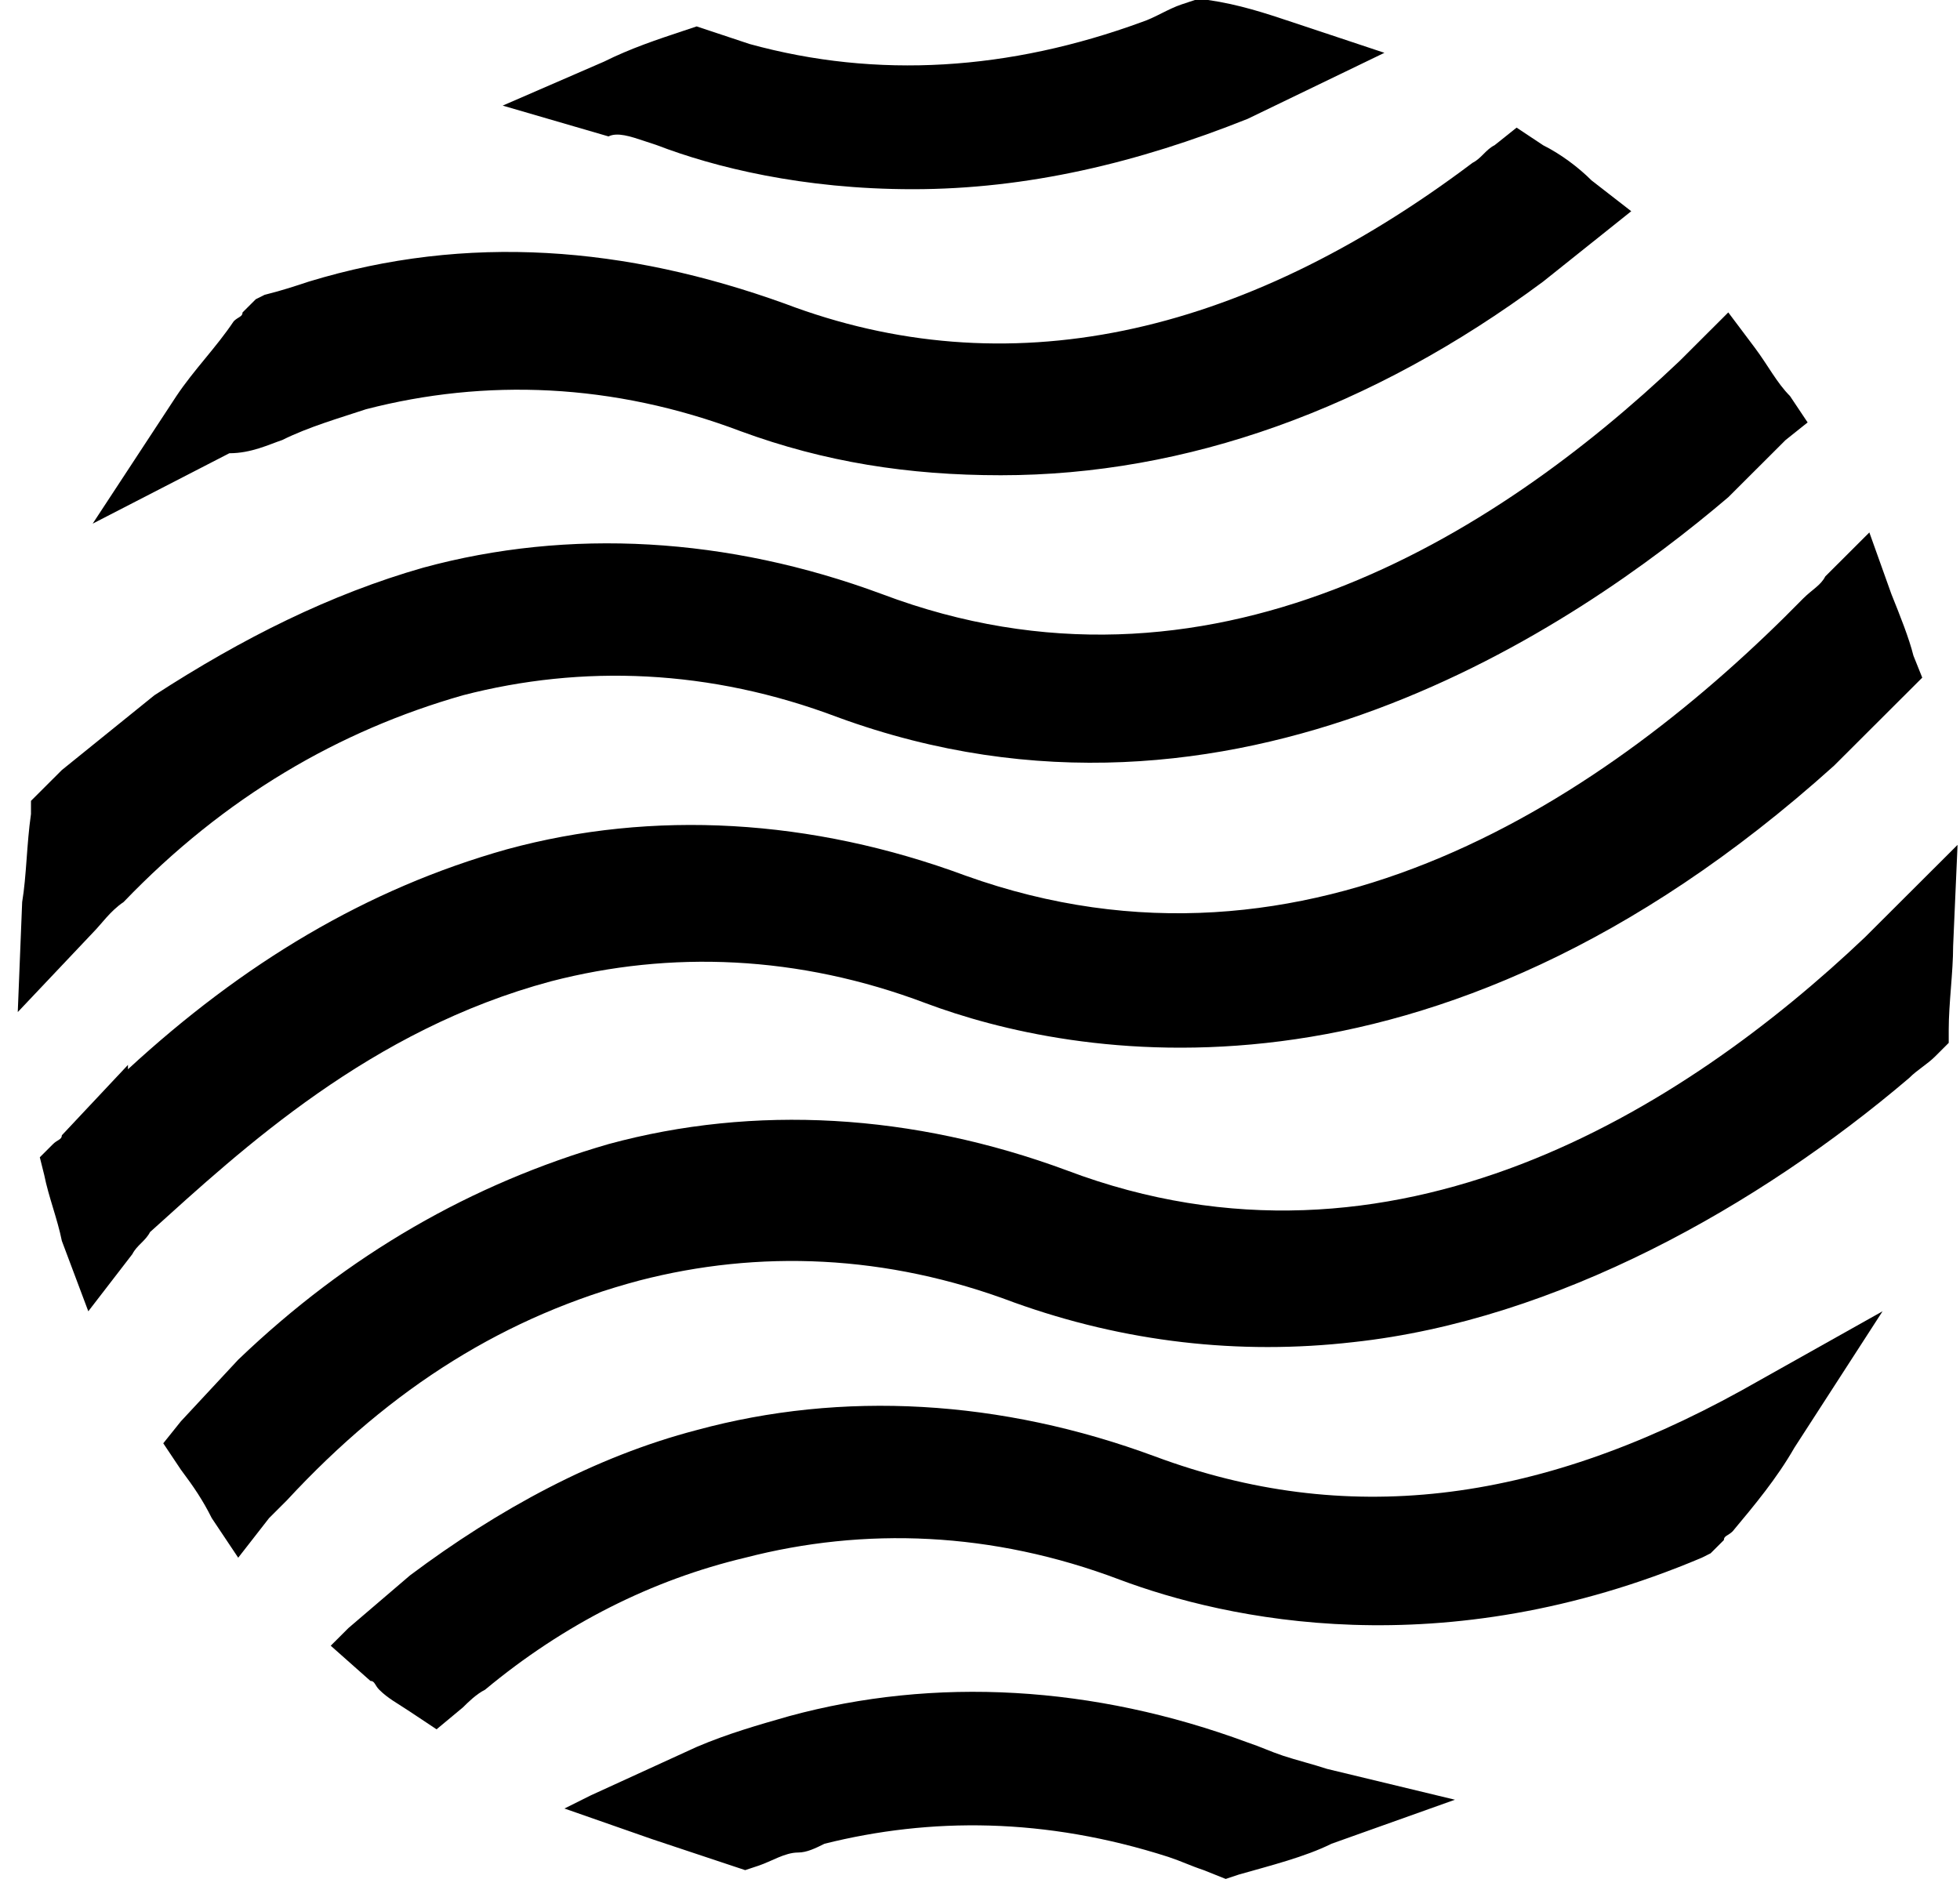
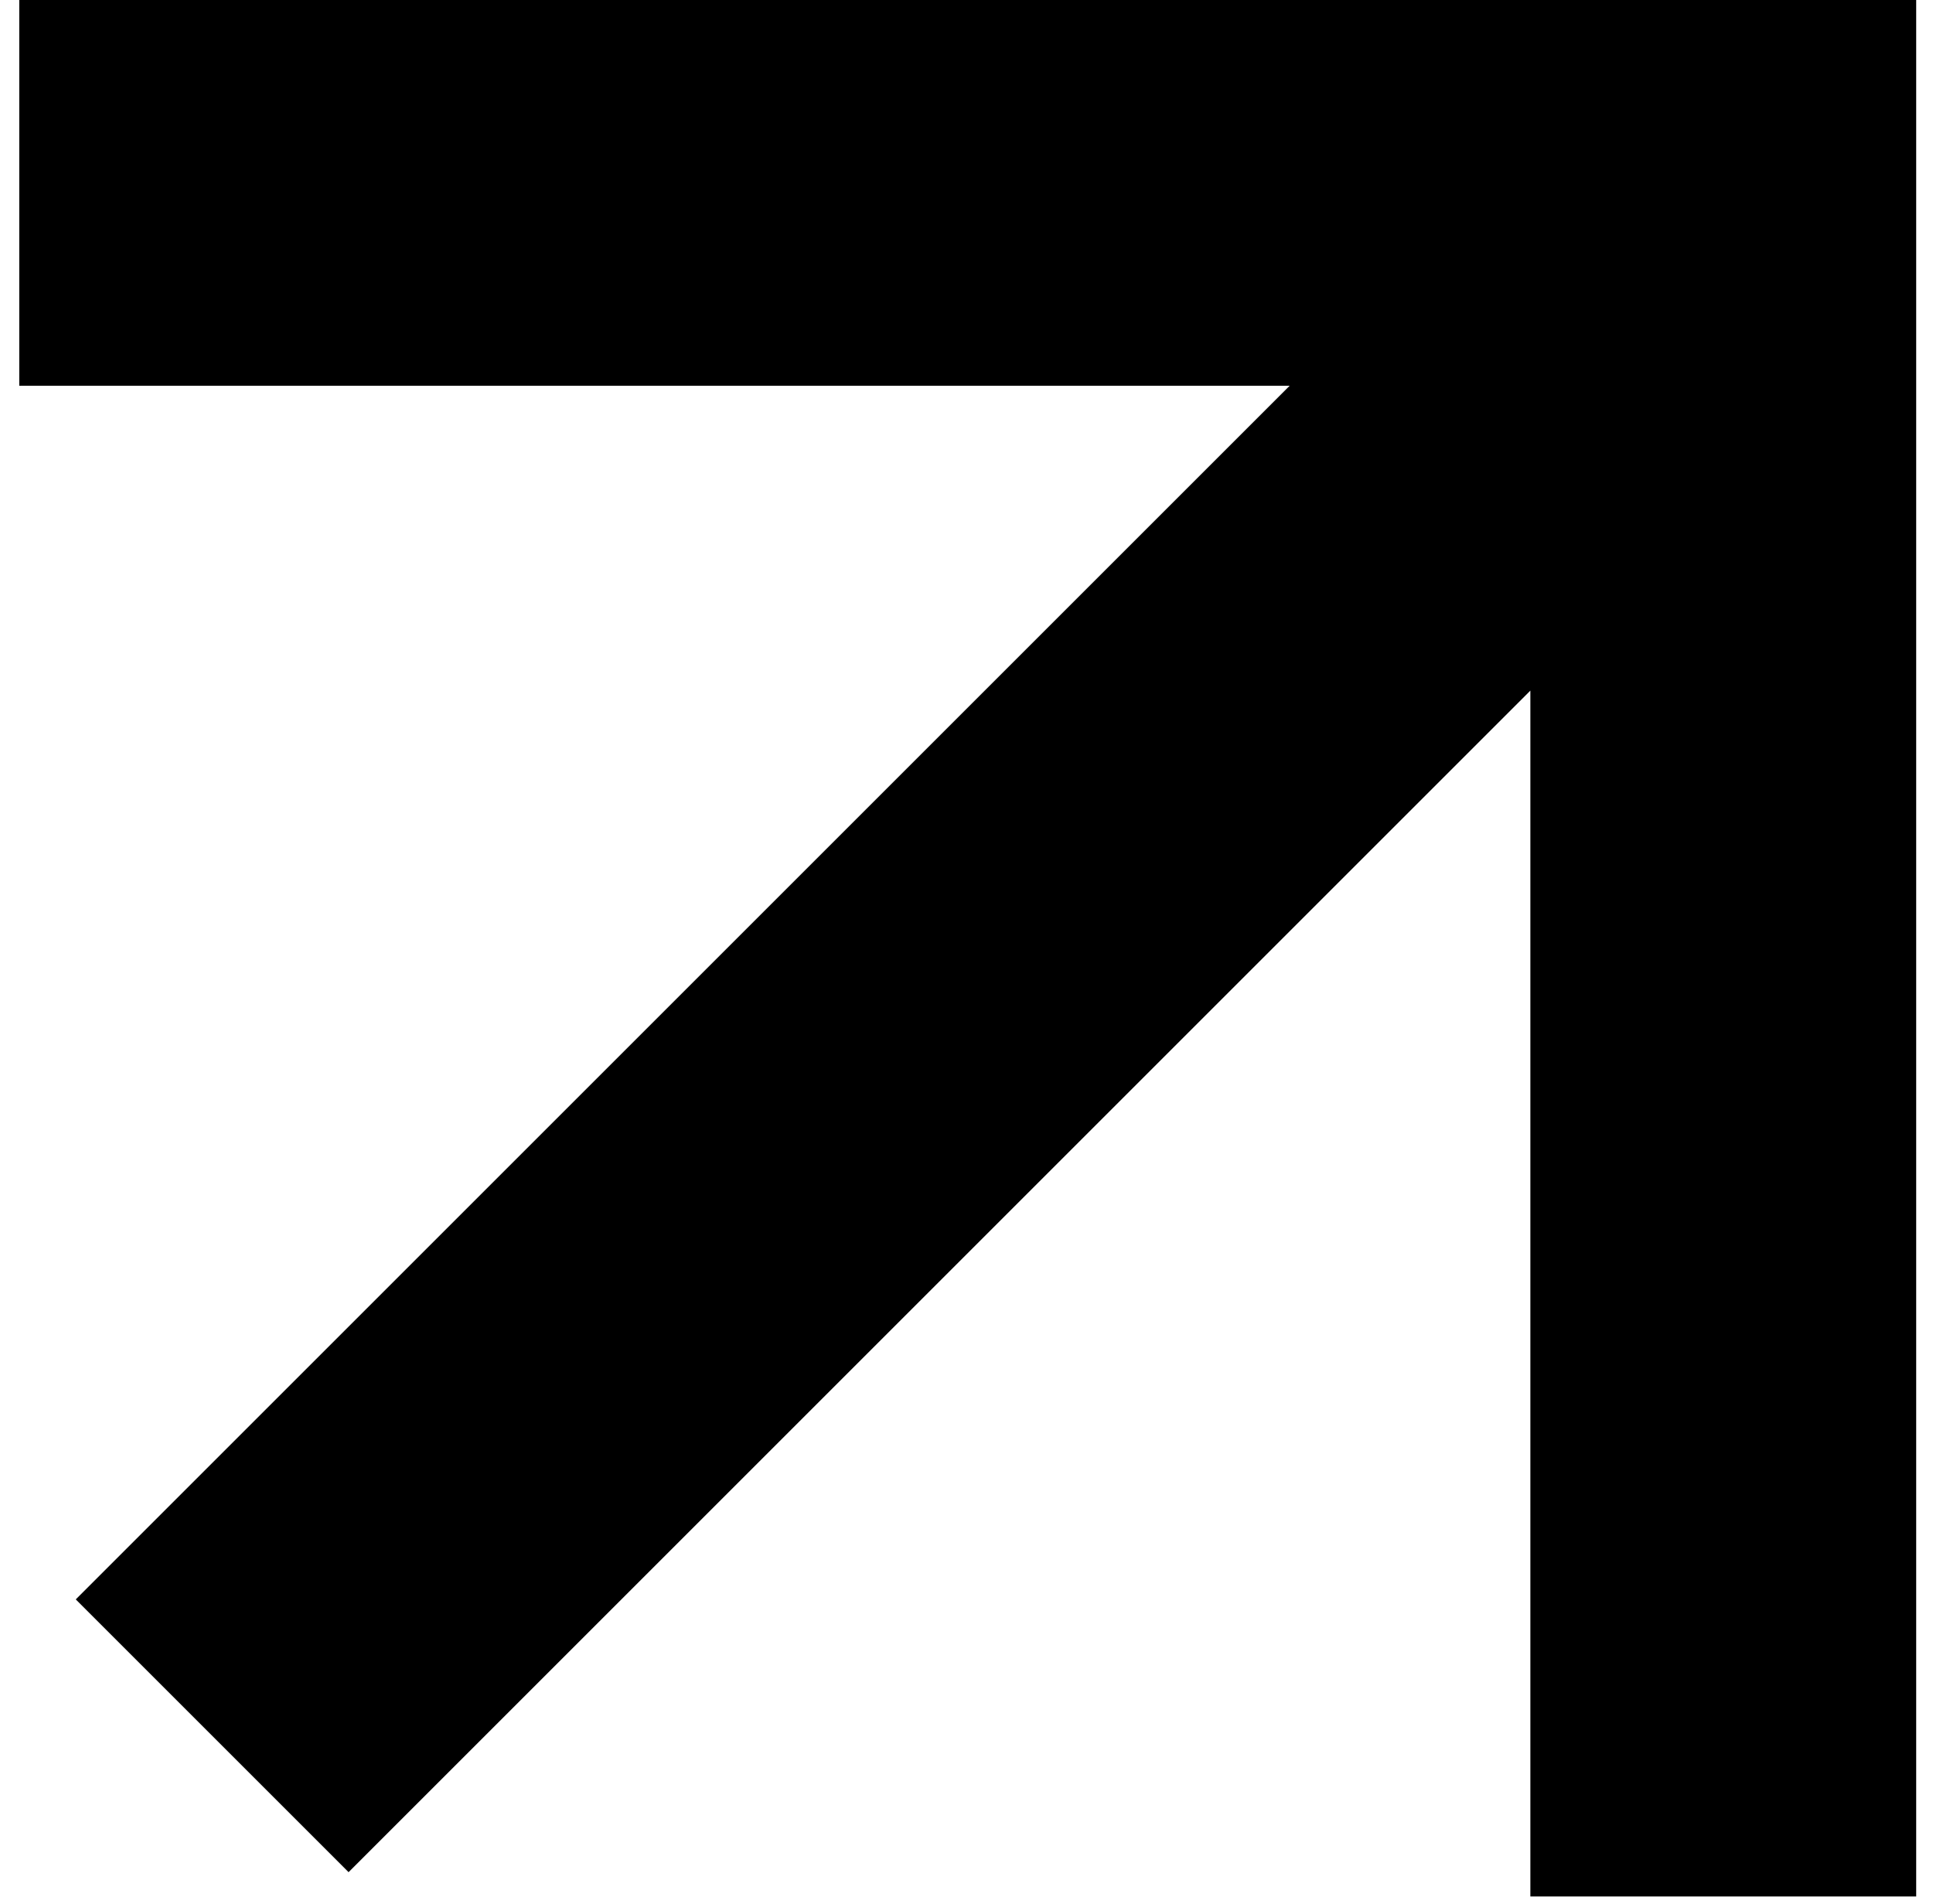
- <svg xmlns="http://www.w3.org/2000/svg" version="1.1" width="97" height="93">
-   <svg viewBox="0 0 97 93" fill="none" class="">
-     <path d="M57.168 72.091C49.531 69.26 41.677 68.824 34.477 70.784C29.459 72.091 24.659 74.705 20.296 77.972L17.241 80.585L16.368 81.457L18.332 83.199C18.55 83.199 18.55 83.417 18.768 83.635C19.205 84.07 19.641 84.288 20.296 84.724L21.605 85.595L22.914 84.506C23.132 84.288 23.568 83.852 24.005 83.635C27.932 80.368 32.295 78.19 36.877 77.101C42.768 75.576 49.095 75.794 55.422 78.19C60.658 80.15 71.349 82.546 84.222 77.101L84.658 76.883L85.313 76.229C85.313 76.012 85.531 76.012 85.749 75.794C86.84 74.487 87.931 73.18 88.804 71.656L93.167 64.904L86.185 68.824C75.931 74.487 66.549 75.576 57.168 72.091Z" fill="currentColor" />
-     <path d="M27.278 48.569C33.169 47.045 39.496 47.263 45.824 49.658C52.805 52.272 70.696 55.975 90.768 37.897L95.132 33.541L94.695 32.452C94.477 31.581 94.041 30.492 93.604 29.403L92.514 26.354L90.332 28.532C90.114 28.968 89.677 29.185 89.241 29.621C79.641 39.422 64.805 49.441 47.787 43.342C40.151 40.511 32.296 40.075 25.096 42.035C18.115 43.996 12.006 47.698 6.333 52.925V52.708L3.061 56.192C3.061 56.41 2.842 56.41 2.624 56.628L1.97 57.281L2.188 58.153C2.406 59.242 2.842 60.331 3.061 61.42L4.37 64.904L6.551 62.073C6.77 61.637 7.206 61.42 7.424 60.984C12.006 56.846 18.333 50.965 27.278 48.569Z" fill="currentColor" />
-     <path d="M6.115 44.649C11.133 39.421 16.806 36.154 22.915 34.412C28.805 32.887 35.133 33.105 41.46 35.501C61.096 42.688 78.114 30.927 85.532 24.611L88.368 21.78L89.459 20.909L88.586 19.602C87.932 18.948 87.495 18.077 86.841 17.206L85.532 15.463L84.005 16.988C83.786 17.206 83.35 17.641 83.132 17.859C73.968 26.571 59.787 35.501 43.642 29.403C36.005 26.571 28.151 26.136 20.951 28.096C16.369 29.403 12.006 31.581 7.642 34.412L3.06 38.115C2.624 38.55 2.406 38.768 1.97 39.204L1.533 39.639V40.292C1.315 41.817 1.315 43.342 1.097 44.649L0.879 50.094L4.588 46.173C5.024 45.737 5.46 45.084 6.115 44.649Z" fill="currentColor" />
-     <path d="M63.497 86.902C62.842 86.684 62.406 86.466 61.751 86.248C54.115 83.417 46.261 82.981 39.06 84.941C37.533 85.377 36.006 85.813 34.479 86.466L29.243 88.862L27.934 89.515L32.297 91.04C33.606 91.475 34.915 91.911 36.224 92.347L36.879 92.564L37.533 92.347C38.188 92.129 38.843 91.693 39.497 91.693C39.933 91.693 40.37 91.475 40.806 91.258C46.042 89.951 51.715 89.951 57.824 91.911C58.478 92.129 58.915 92.347 59.569 92.564L60.66 93L61.315 92.782C62.842 92.347 64.587 91.911 65.897 91.258L72.005 89.08L65.678 87.555C65.024 87.337 64.151 87.12 63.497 86.902Z" fill="currentColor" />
-     <path d="M96.879 41.818L93.606 45.084C93.17 45.52 92.733 45.956 92.297 46.391C83.352 54.885 68.952 64.033 52.807 57.934C45.17 55.103 37.316 54.668 30.116 56.628C23.353 58.588 17.244 62.073 11.789 67.3L8.953 70.349L8.08 71.438L8.953 72.745C9.607 73.616 10.044 74.269 10.48 75.141L11.789 77.101L13.316 75.141C13.535 74.923 13.971 74.487 14.189 74.27C19.425 68.607 25.098 65.122 31.643 63.38C37.534 61.855 43.861 62.073 50.188 64.468C55.643 66.429 61.316 67.082 66.988 66.429C77.024 65.34 87.061 59.677 94.479 53.361C94.915 52.925 95.351 52.708 95.788 52.272L96.442 51.618V50.965C96.442 49.658 96.66 48.134 96.66 46.827L96.879 41.818Z" fill="currentColor" />
-     <path d="M13.968 21.78C15.277 21.127 16.804 20.691 18.113 20.256C24.004 18.731 30.331 18.949 36.658 21.345C40.804 22.869 44.949 23.523 49.531 23.523C58.694 23.523 67.858 20.256 76.367 13.94L80.73 10.455L78.766 8.93C78.112 8.277 77.239 7.623 76.367 7.188L75.057 6.317L73.966 7.188C73.53 7.406 73.312 7.841 72.876 8.059C61.312 16.771 49.749 19.167 38.84 15.028C30.985 12.197 23.131 11.544 15.277 13.94C14.622 14.157 13.968 14.375 13.095 14.593L12.659 14.811L12.004 15.464C12.004 15.682 11.786 15.682 11.568 15.9C10.695 17.206 9.604 18.295 8.731 19.602L4.586 25.919L11.35 22.434C12.44 22.434 13.313 21.998 13.968 21.78Z" fill="currentColor" />
-     <path d="M31.86 6.97L32.514 7.187C35.351 8.276 39.715 9.365 45.169 9.365C50.841 9.365 56.296 8.059 61.75 5.881L68.514 2.614L63.932 1.089C62.623 0.653 61.314 0.218 59.787 0H59.132L58.478 0.218C57.823 0.436 57.169 0.871 56.514 1.089C49.969 3.485 43.423 3.92 37.096 2.178C36.442 1.96 35.787 1.742 35.133 1.525L34.478 1.307L33.824 1.525C32.514 1.96 31.206 2.396 29.896 3.049L24.878 5.227L30.114 6.752C30.551 6.534 31.206 6.752 31.86 6.97Z" fill="currentColor" />
+ <svg xmlns="http://www.w3.org/2000/svg" version="1.1" width="66" height="65">
+   <svg viewBox="0 0 66 65" fill="none" class="">
+     <path fill-rule="evenodd" clip-rule="evenodd" d="M44.035 13.173H0.658V0H65.426V64.767H52.253V23.585L11.902 63.936L2.587 54.621L44.035 13.173Z" fill="currentColor" />
  </svg>
  <style>@media (prefers-color-scheme: light) { :root { filter: none; } }
</style>
</svg>
